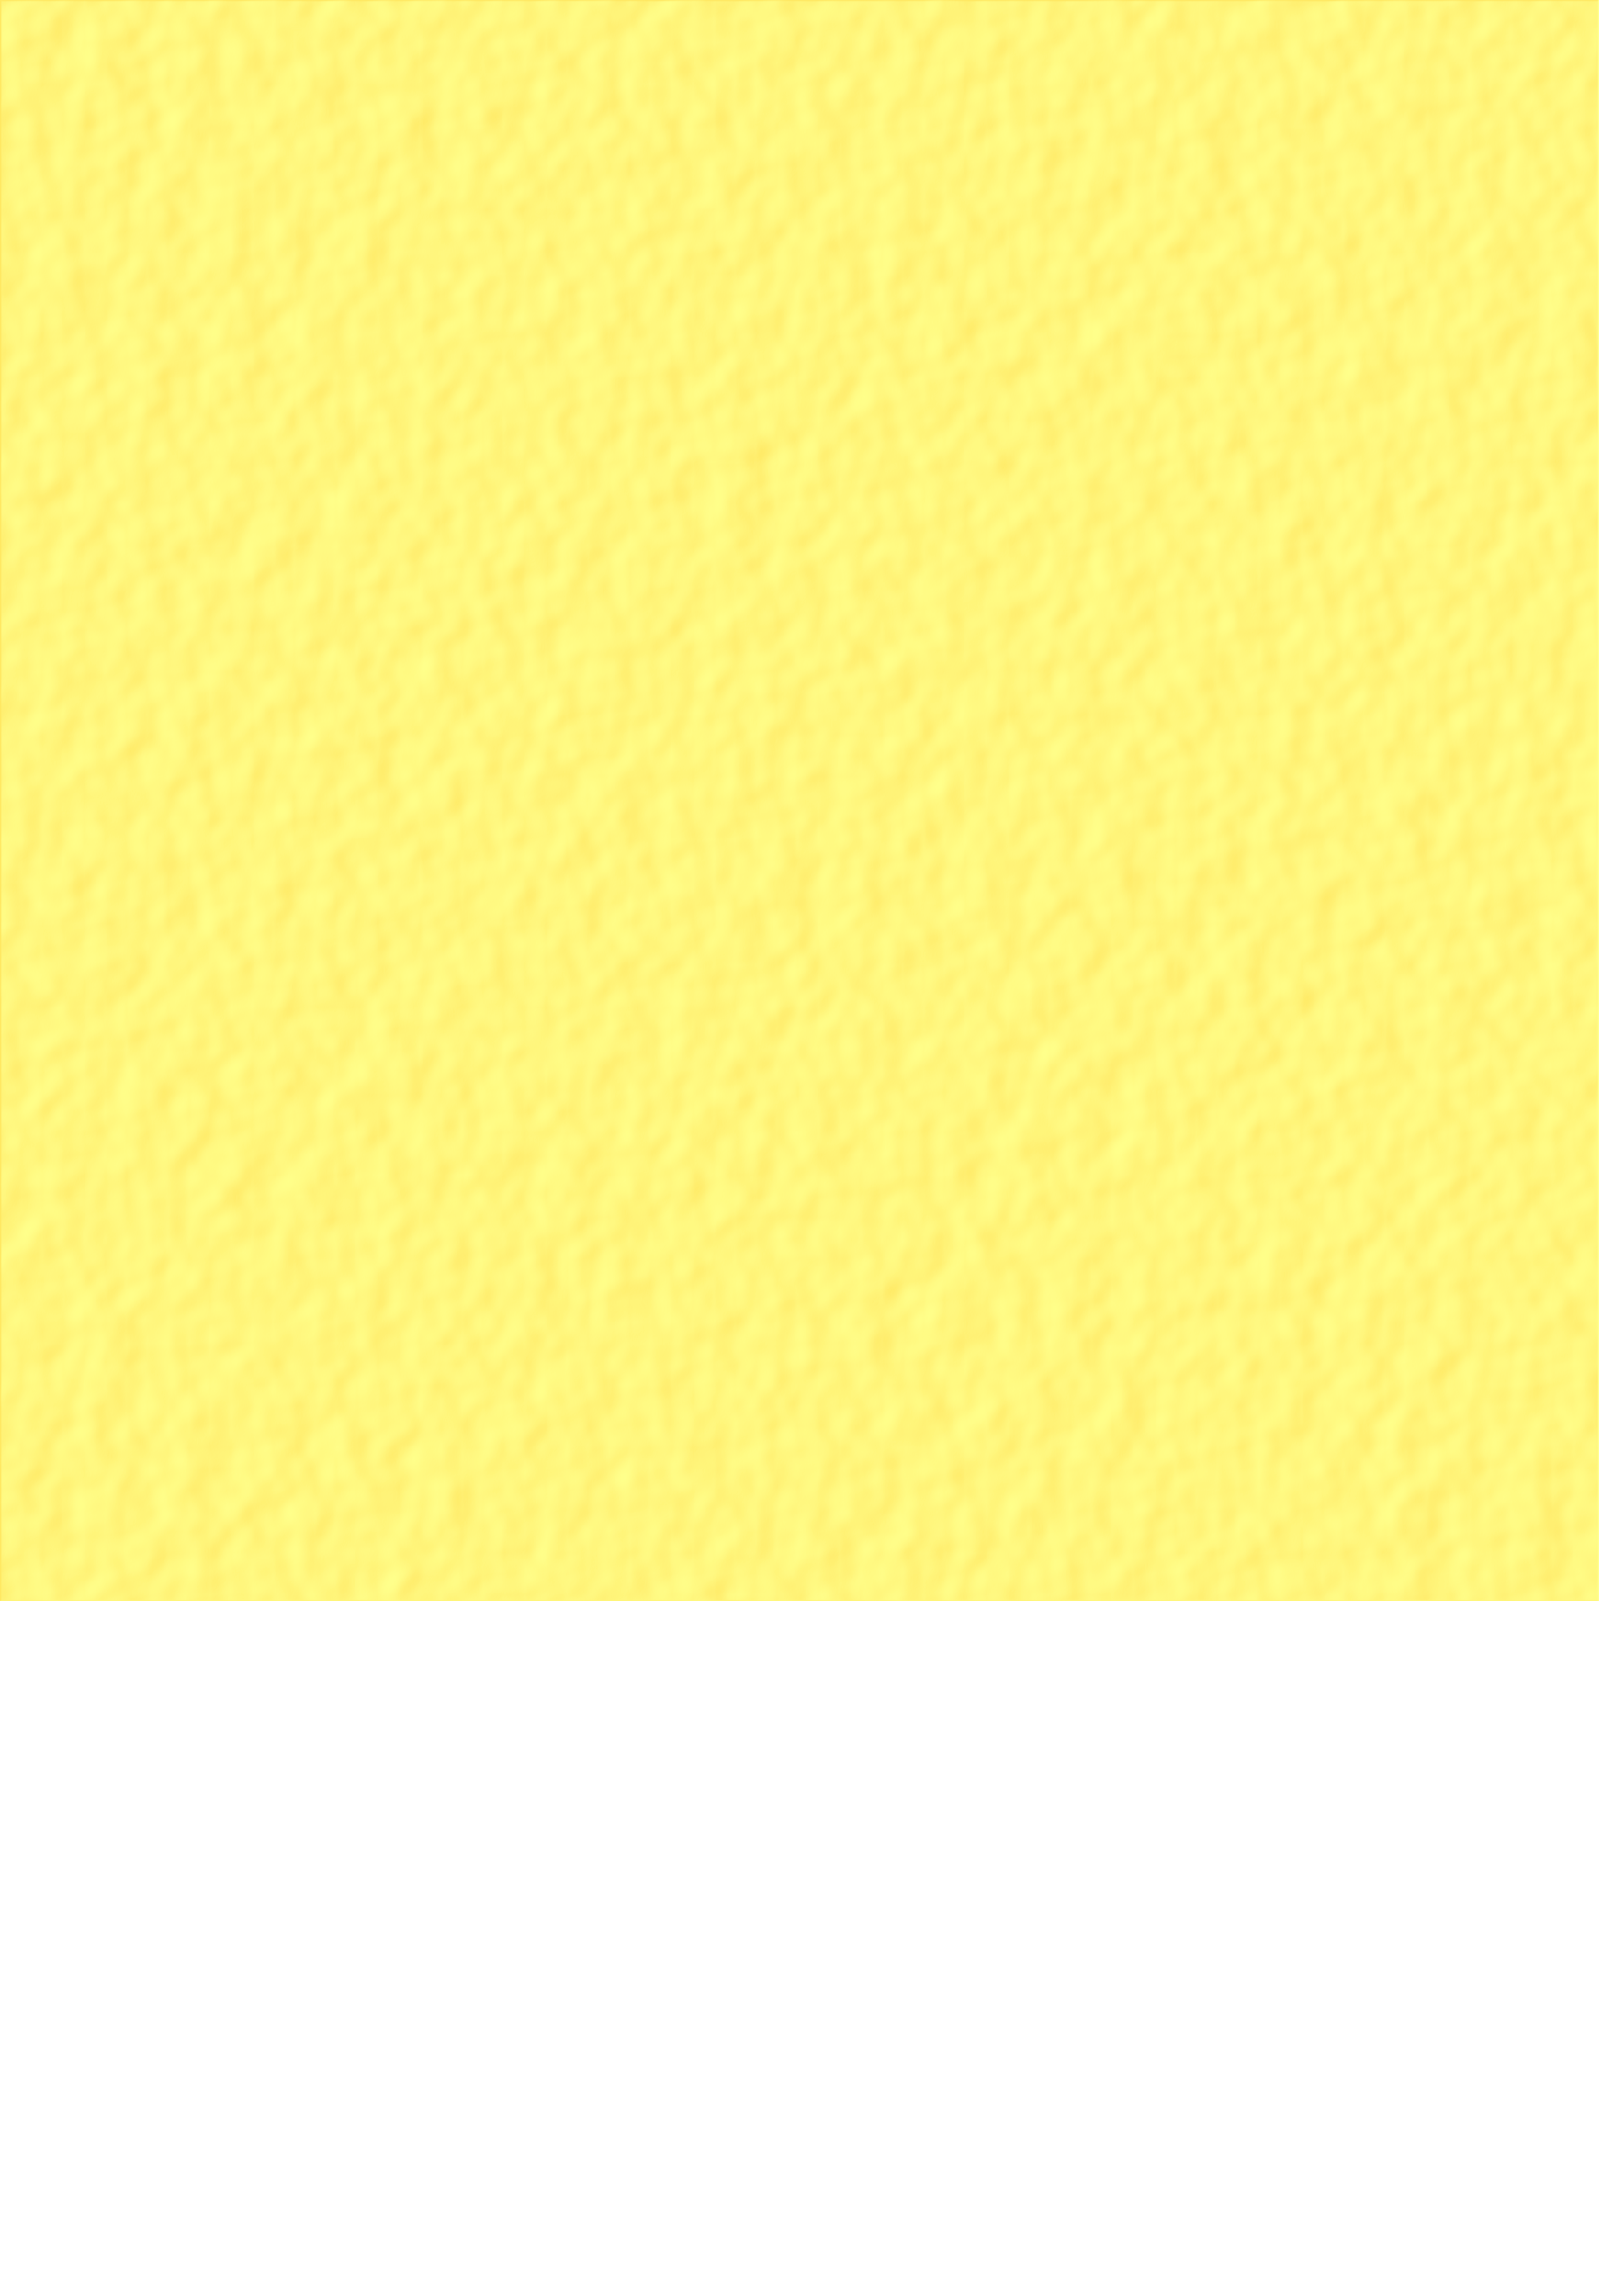
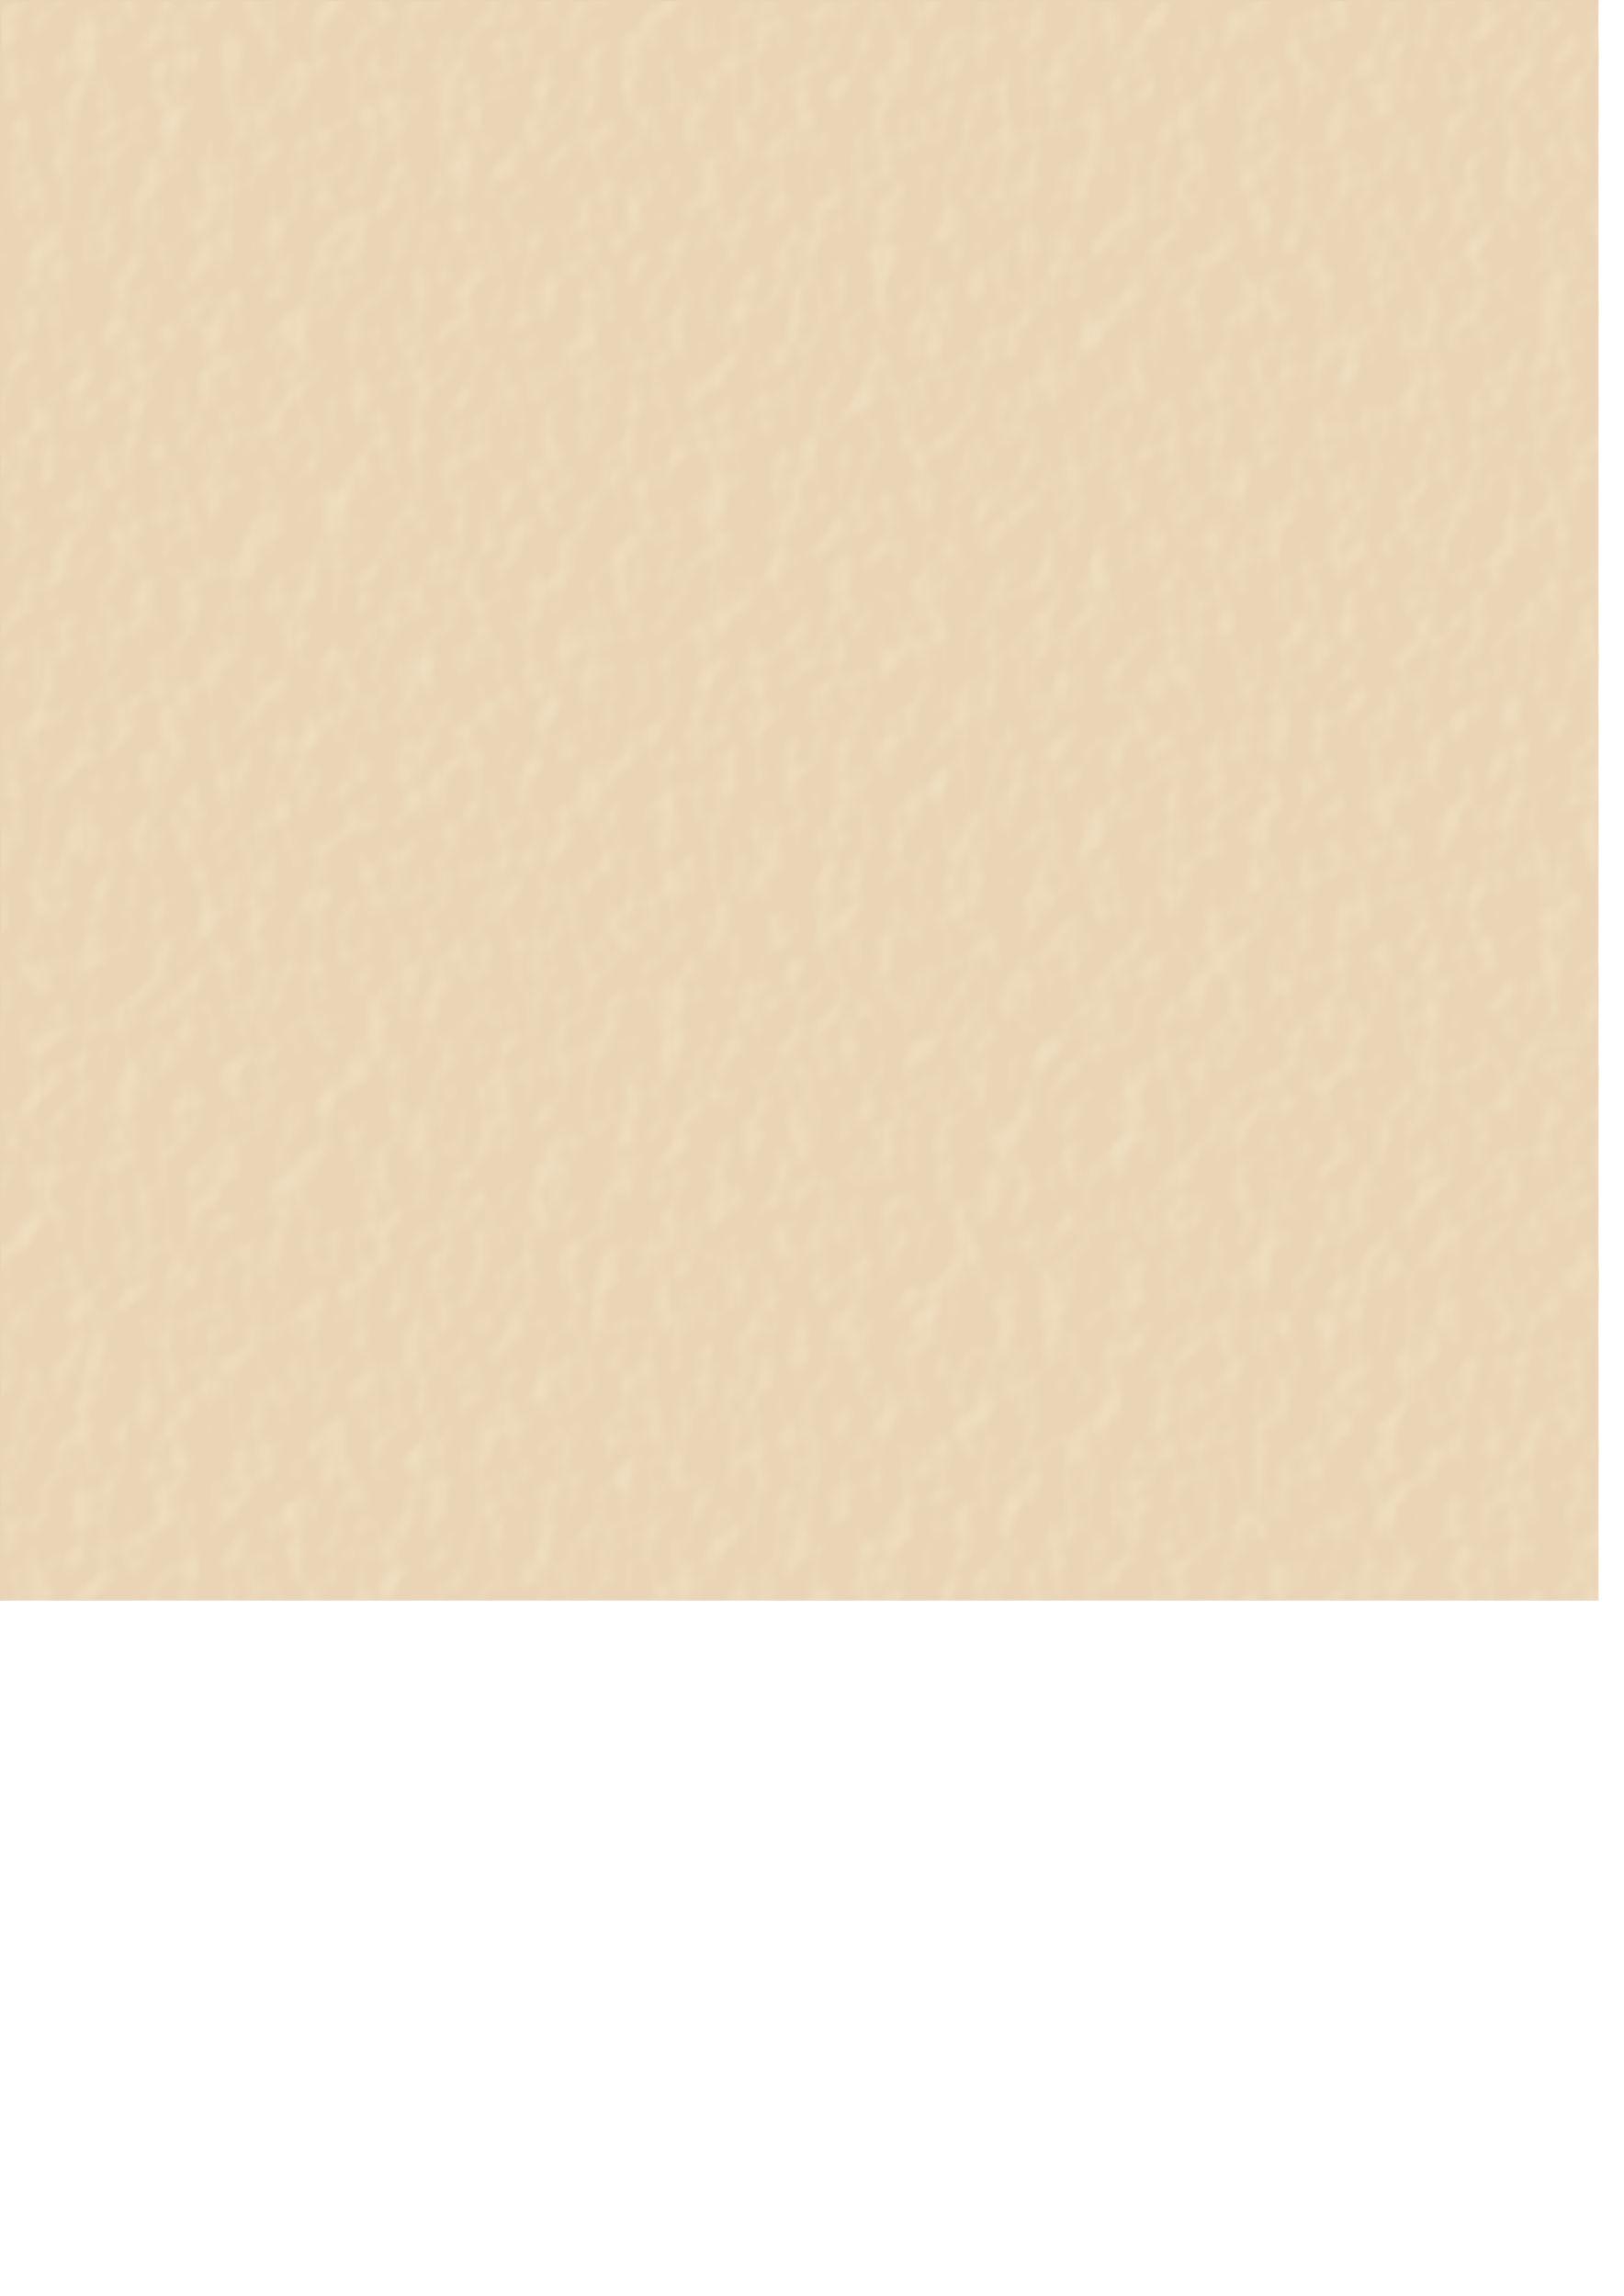
<svg xmlns="http://www.w3.org/2000/svg" width="744.094" height="1052.362" id="svg2" version="1.1">
  <defs id="defs4">
    <filter id="filter3757">
      <feTurbulence id="feTurbulence3759" baseFrequency="0.052" in="SourceGraphic" type="fractalNoise" numOctaves="2" result="result1" />
-       <feDiffuseLighting id="feDiffuseLighting3763" kernelUnitLength="0.294" surfaceScale="10" result="result2" diffuseConstant="6" lighting-color="rgb(60,53,8)">
-         <feDistantLight id="feDistantLight3767" azimuth="20" elevation="30" />
+       <feDiffuseLighting id="feDiffuseLighting3763" kernelUnitLength="0.294" surfaceScale="4" result="result2" diffuseConstant="2" lighting-color="rgb(164,129,73)">
+         <feDistantLight id="feDistantLight3767" azimuth="20" elevation="1" />
      </feDiffuseLighting>
-       <feFlood id="feFlood3771" in="SourceAlpha" flood-color="rgb(255,232,99)" result="result3" />
+       <feFlood id="feFlood3771" in="SourceAlpha" flood-color="rgb(233,213,181)" result="result3" />
      <feBlend blend="normal" id="feBlend3773" in2="result3" in="result2" mode="screen" result="result5" />
    </filter>
  </defs>
  <g id="layer1">
    <rect style="fill:#ffe863;fill-opacity:1;fill-rule:nonzero;stroke:none;filter:url(#filter3757)" id="rect2985" width="668.571" height="668.571" x="-2.857" y="-1.924" />
-     <rect y="52.362" x="-920" height="668.571" width="668.571" id="rect3755" style="fill:#ffe863;fill-opacity:1;fill-rule:nonzero;stroke:none" />
+     <rect y="52.362" x="-920" height="668.571" width="668.571" id="rect3755" style="fill:#e9d5b5;fill-opacity:1;fill-rule:nonzero;stroke:none" />
+     <rect style="fill:#ffe863;fill-opacity:1;fill-rule:nonzero;stroke:none" id="rect3781" width="171.429" height="177.143" x="-900" y="943.791" />
  </g>
</svg>
